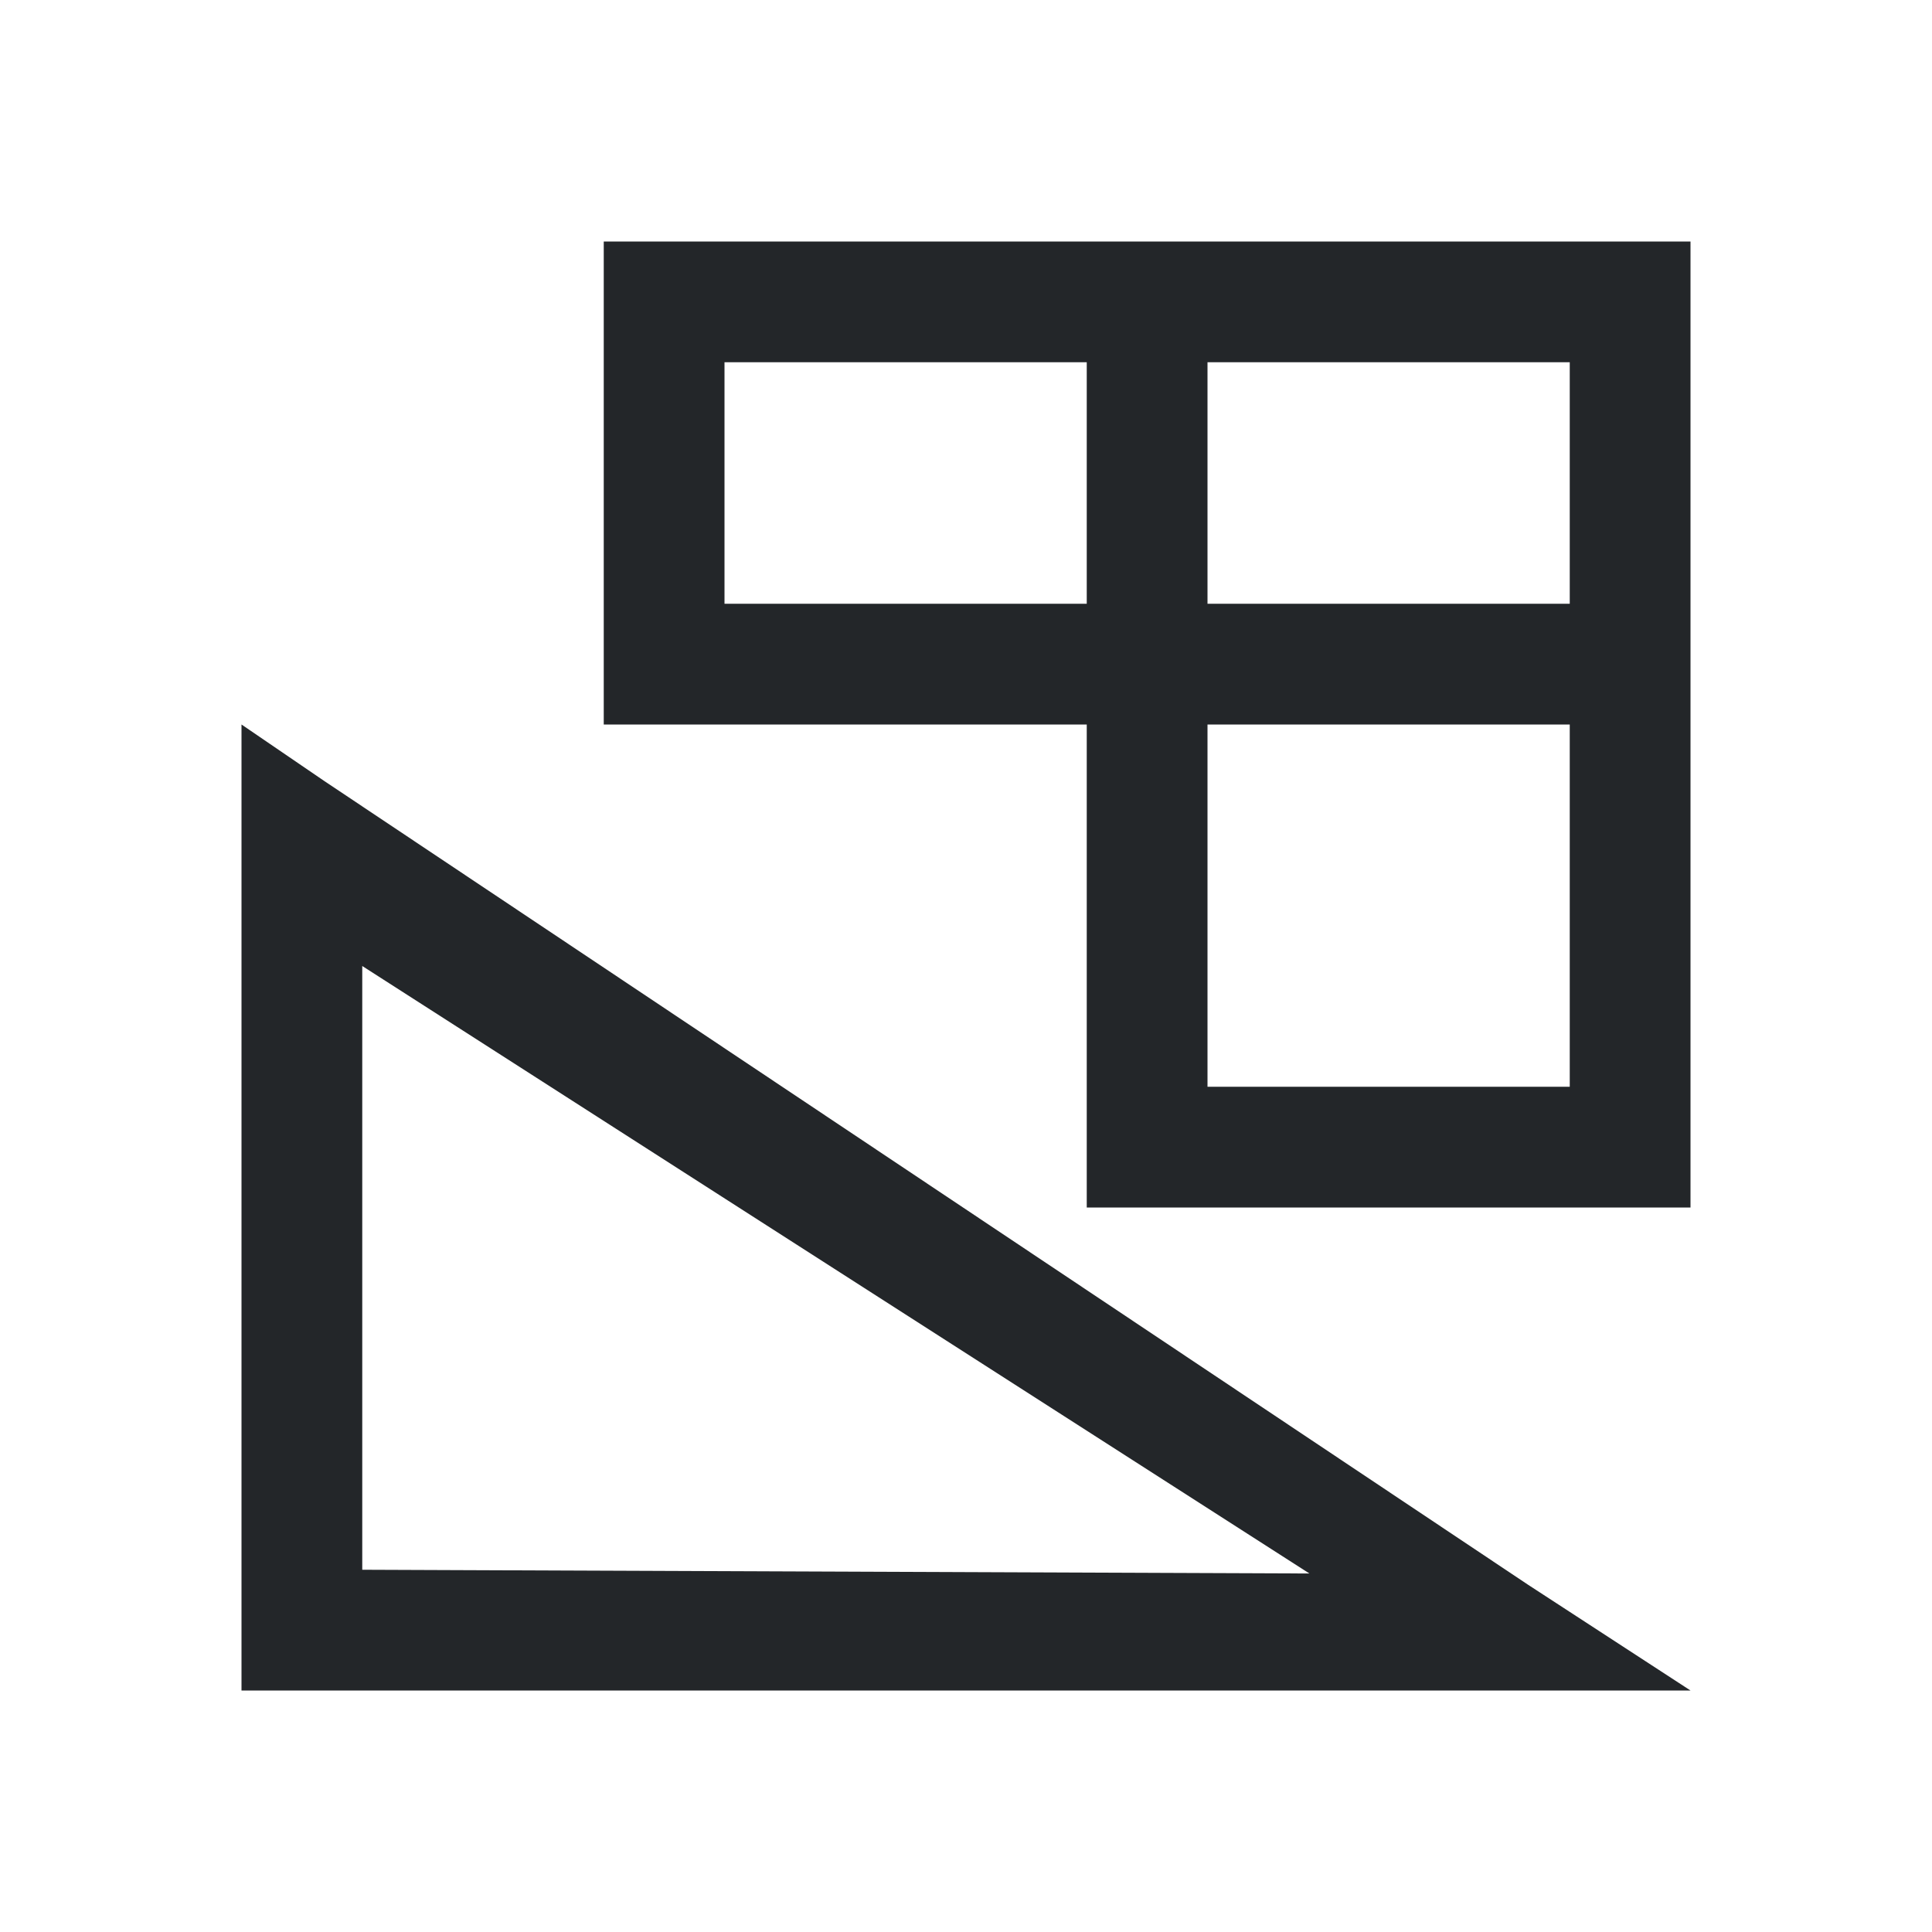
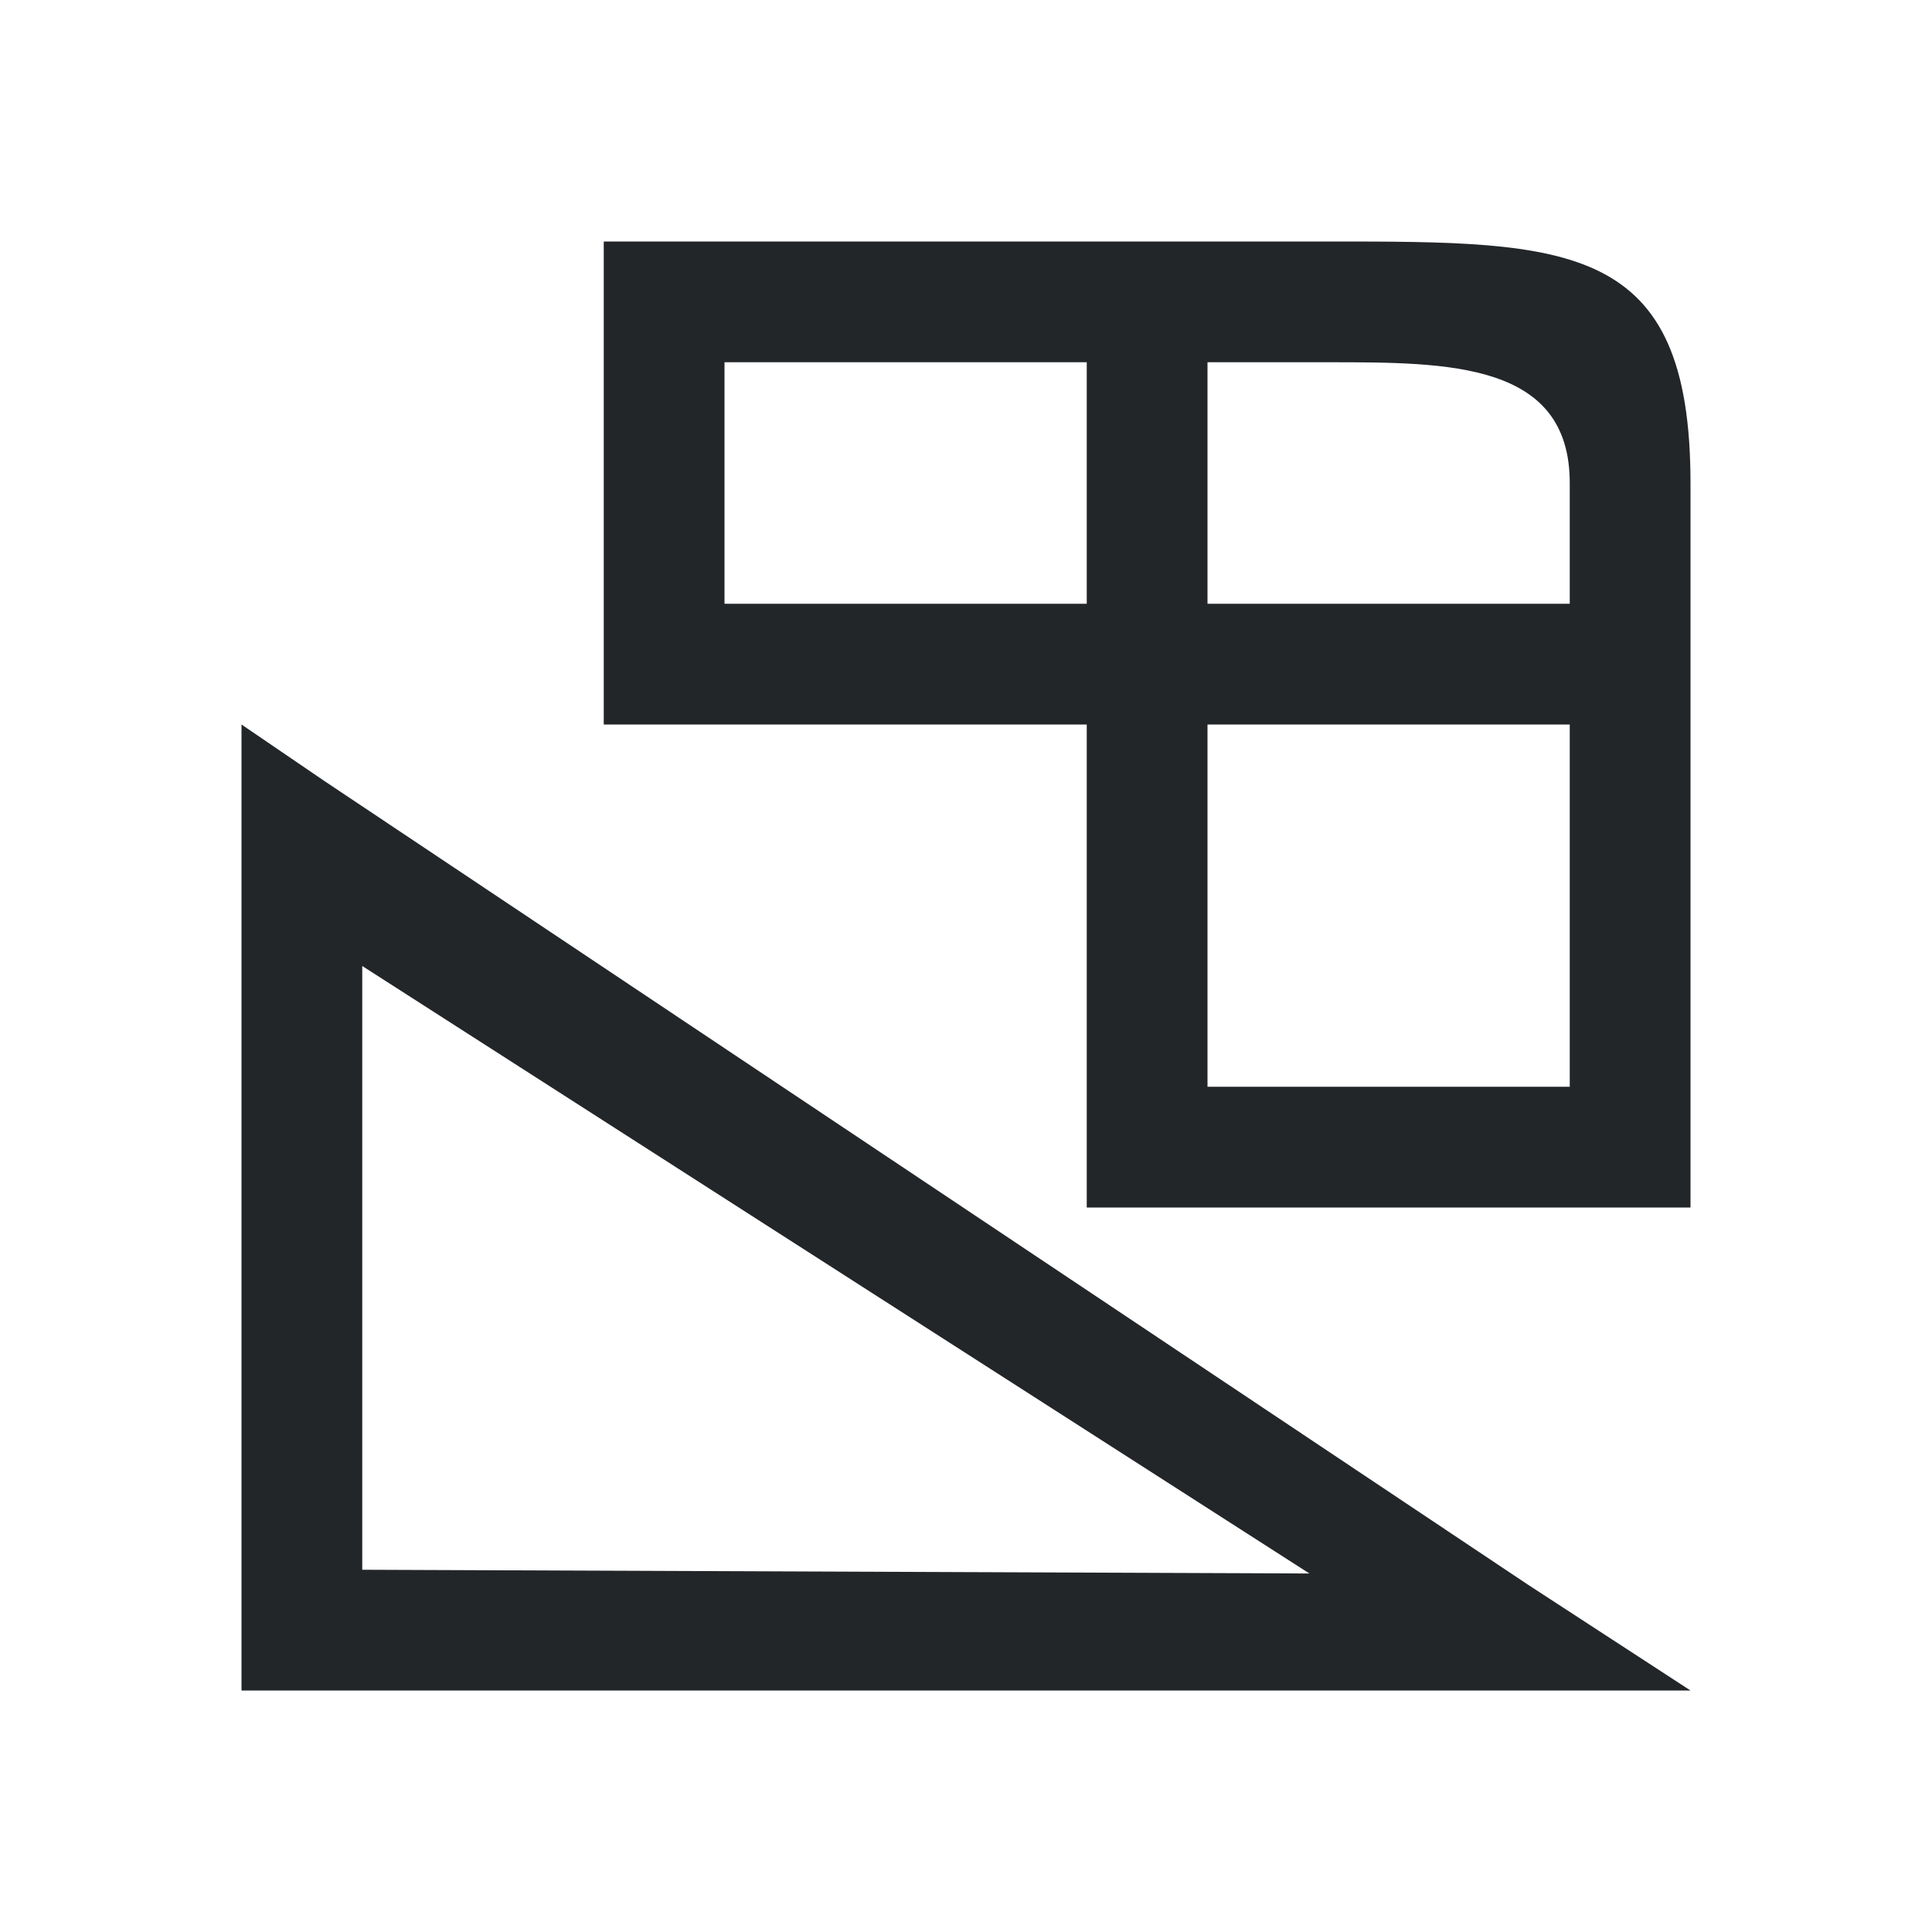
- <svg xmlns="http://www.w3.org/2000/svg" viewBox="0 0 16 16">/&gt;<path d="m5 2v1 2 1h4v4h1 4v-1-6-1zm1 1h3v2h-3zm4 0h3v2h-3zm-8 3v.875 6.625.5h.469 9.969 1.562l-1.344-.875-9.969-6.656zm8 0h3v3h-3zm-7 2 7.844 5.031-7.844-.031z" fill="#232629" />
+ <svg xmlns="http://www.w3.org/2000/svg" viewBox="0 0 16 16" version="1.1" id="svg4">
+   <defs id="defs8" />
+   <path d="m 5,2 v 1 2 1 h 4 v 4 h 1 4 V 9 4 C 14,2 13,2 11,2 Z M 6,3 H 9 V 5 H 6 Z m 4,0 h 1 c 1,0 2,0 2,1 V 5 H 10 Z M 2,6 V 6.875 13.5 14 H 2.469 12.438 14 L 12.656,13.125 2.688,6.469 Z m 8,0 h 3 V 9 H 10 Z M 3,8 10.844,13.031 3,13 Z" id="path2" style="fill:#232629" />
</svg>
